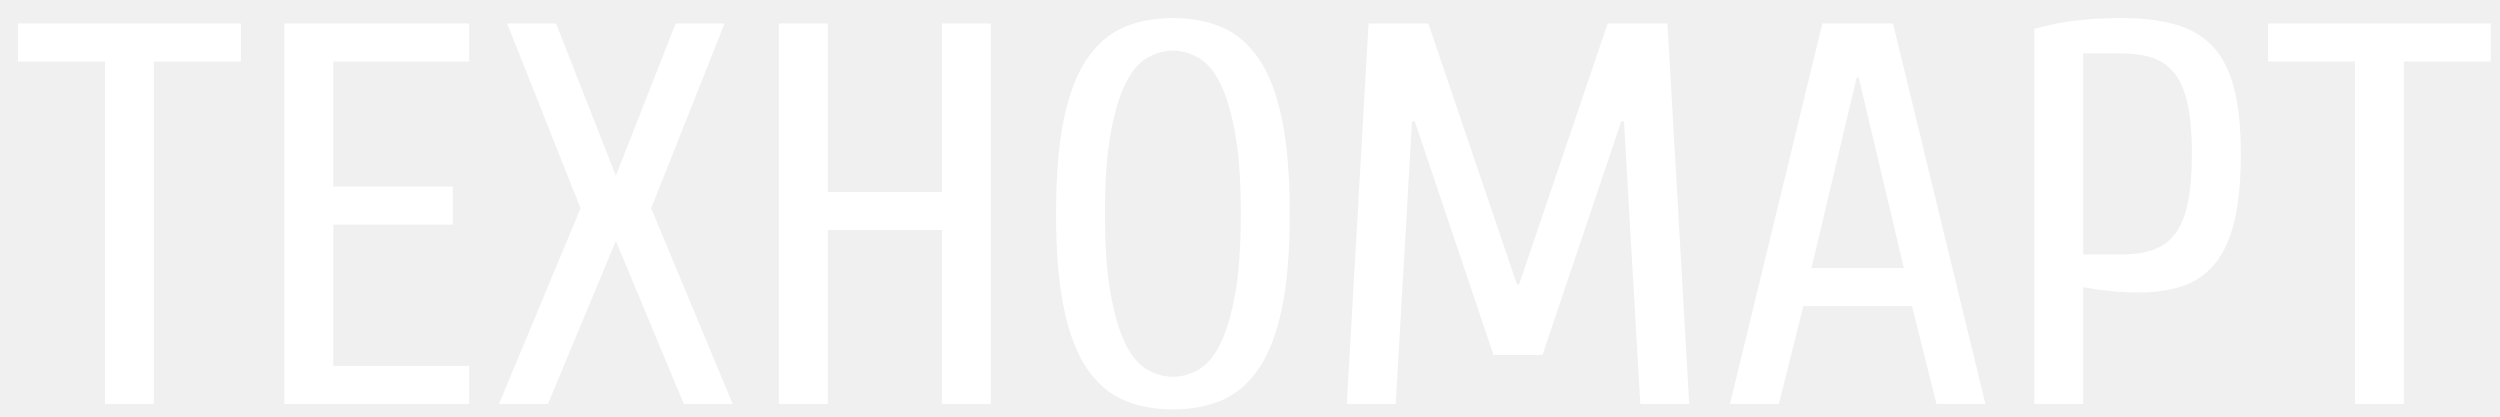
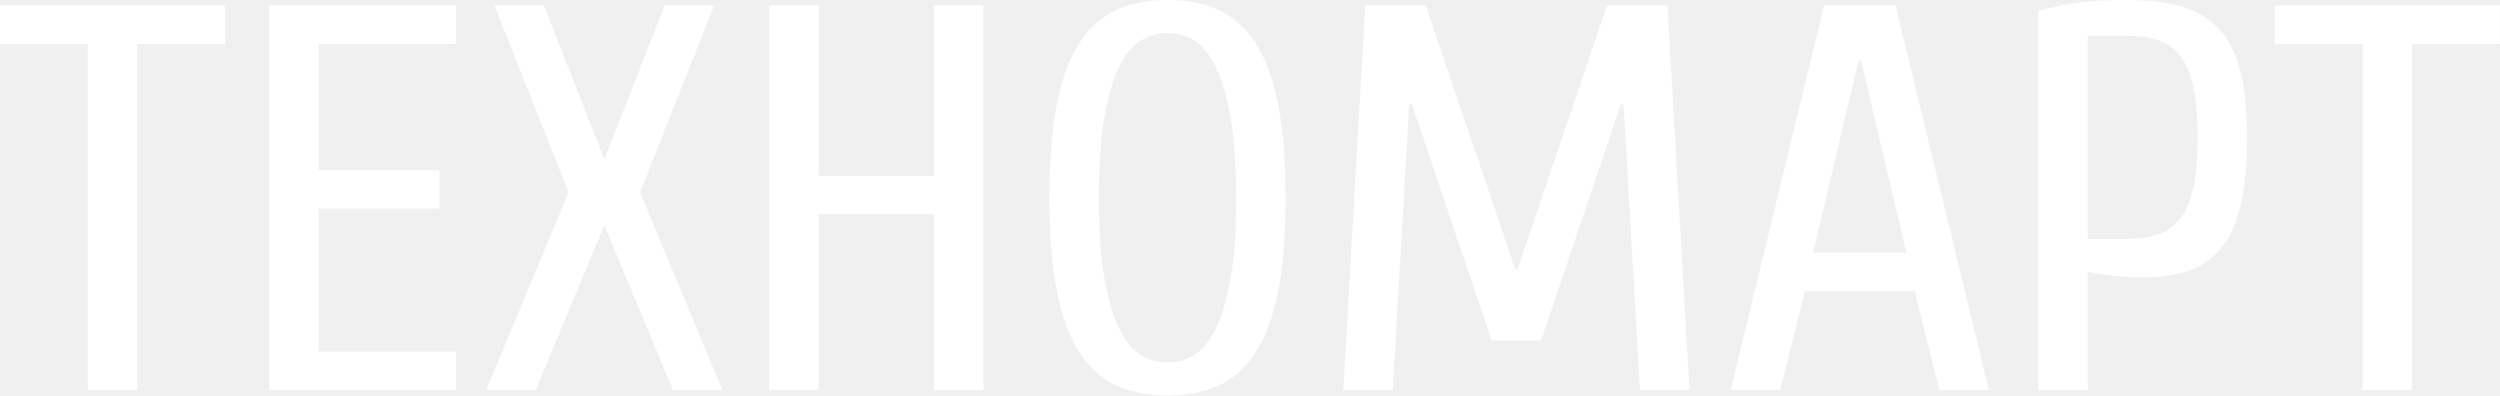
- <svg xmlns="http://www.w3.org/2000/svg" width="138" height="23" viewBox="0 0 138 23" fill="none">
-   <path fill-rule="evenodd" clip-rule="evenodd" d="M132.694 3.397V22.297H129.994V3.397H125.194V1.297H137.494V3.397H132.694ZM122.299 14.512C121.829 15.102 121.239 15.522 120.529 15.772C119.819 16.022 118.974 16.147 117.994 16.147C117.534 16.147 117.014 16.117 116.434 16.057C115.854 15.997 115.374 15.927 114.994 15.847V22.297H112.294V1.597C113.054 1.377 113.819 1.222 114.589 1.132C115.359 1.042 116.194 0.997 117.094 0.997C118.294 0.997 119.314 1.122 120.154 1.372C120.994 1.622 121.674 2.037 122.194 2.617C122.714 3.197 123.094 3.967 123.334 4.927C123.574 5.887 123.694 7.077 123.694 8.497C123.694 9.957 123.579 11.177 123.349 12.157C123.119 13.137 122.769 13.922 122.299 14.512ZM120.769 5.797C120.619 5.077 120.384 4.507 120.064 4.087C119.744 3.667 119.339 3.372 118.849 3.202C118.359 3.032 117.774 2.947 117.094 2.947H114.994V14.047H117.094C117.774 14.047 118.359 13.962 118.849 13.792C119.339 13.622 119.744 13.327 120.064 12.907C120.384 12.487 120.619 11.917 120.769 11.197C120.919 10.477 120.994 9.577 120.994 8.497C120.994 7.417 120.919 6.517 120.769 5.797ZM105.544 16.897H99.544L98.194 22.297H95.494L100.594 1.297H104.494L109.594 22.297H106.894L105.544 16.897ZM102.604 4.297H102.484L99.994 14.797H105.094L102.604 4.297ZM89.644 6.697H89.494L85.144 19.597H82.444L78.094 6.697H77.944L77.044 22.297H74.344L75.544 1.297H78.844L83.734 15.697H83.854L88.744 1.297H92.044L93.244 22.297H90.544L89.644 6.697ZM69.484 20.347C68.924 21.167 68.249 21.747 67.459 22.087C66.669 22.427 65.764 22.597 64.744 22.597C63.724 22.597 62.819 22.427 62.029 22.087C61.239 21.747 60.564 21.167 60.004 20.347C59.444 19.527 59.019 18.422 58.729 17.032C58.439 15.642 58.294 13.897 58.294 11.797C58.294 9.697 58.439 7.952 58.729 6.562C59.019 5.172 59.444 4.067 60.004 3.247C60.564 2.427 61.239 1.847 62.029 1.507C62.819 1.167 63.724 0.997 64.744 0.997C65.764 0.997 66.669 1.167 67.459 1.507C68.249 1.847 68.924 2.427 69.484 3.247C70.044 4.067 70.469 5.172 70.759 6.562C71.049 7.952 71.194 9.697 71.194 11.797C71.194 13.897 71.049 15.642 70.759 17.032C70.469 18.422 70.044 19.527 69.484 20.347ZM68.179 7.357C67.969 6.197 67.694 5.277 67.354 4.597C67.014 3.917 66.614 3.447 66.154 3.187C65.694 2.927 65.224 2.797 64.744 2.797C64.264 2.797 63.794 2.927 63.334 3.187C62.874 3.447 62.474 3.917 62.134 4.597C61.794 5.277 61.519 6.197 61.309 7.357C61.099 8.517 60.994 9.997 60.994 11.797C60.994 13.597 61.099 15.077 61.309 16.237C61.519 17.397 61.794 18.317 62.134 18.997C62.474 19.677 62.874 20.147 63.334 20.407C63.794 20.667 64.264 20.797 64.744 20.797C65.224 20.797 65.694 20.667 66.154 20.407C66.614 20.147 67.014 19.677 67.354 18.997C67.694 18.317 67.969 17.397 68.179 16.237C68.389 15.077 68.494 13.597 68.494 11.797C68.494 9.997 68.389 8.517 68.179 7.357ZM51.994 12.697H45.694V22.297H42.994V1.297H45.694V10.597H51.994V1.297H54.694V22.297H51.994V12.697ZM37.745 22.297L33.995 13.297L30.245 22.297H27.545L32.045 11.497L27.995 1.297H30.695L33.995 9.697L37.295 1.297H39.995L35.945 11.497L40.445 22.297H37.745ZM15.695 1.297H25.895V3.397H18.395V10.297H24.995V12.397H18.395V20.197H25.895V22.297H15.695V1.297ZM8.495 22.297H5.795V3.397H0.995V1.297H13.295V3.397H8.495V22.297Z" fill="white" />
+ <svg xmlns="http://www.w3.org/2000/svg" preserveAspectRatio="xMidYMid" width="136.5" height="21.59" viewBox="0 0 136.5 21.59">
+   <defs>
+     <style>
+       .cls-1 {
+         fill: #fff;
+         fill-rule: evenodd;
+       }
+     </style>
+   </defs>
+   <path d="M131.694,2.397 L131.694,21.297 L128.994,21.297 L128.994,2.397 L124.194,2.397 L124.194,0.297 L136.494,0.297 L136.494,2.397 L131.694,2.397 ZM121.299,13.512 C120.829,14.102 120.239,14.522 119.529,14.772 C118.819,15.022 117.974,15.147 116.994,15.147 C116.534,15.147 116.014,15.117 115.434,15.057 C114.854,14.997 114.374,14.927 113.994,14.847 L113.994,21.297 L111.294,21.297 L111.294,0.597 C112.054,0.377 112.819,0.222 113.589,0.132 C114.359,0.042 115.194,-0.003 116.094,-0.003 C117.294,-0.003 118.314,0.122 119.154,0.372 C119.994,0.622 120.674,1.037 121.194,1.617 C121.714,2.197 122.094,2.967 122.334,3.927 C122.574,4.887 122.694,6.077 122.694,7.497 C122.694,8.957 122.579,10.177 122.349,11.157 C122.119,12.137 121.769,12.922 121.299,13.512 ZM119.769,4.797 C119.619,4.077 119.384,3.507 119.064,3.087 C118.744,2.667 118.339,2.372 117.849,2.202 C117.359,2.032 116.774,1.947 116.094,1.947 L113.994,1.947 L113.994,13.047 L116.094,13.047 C116.774,13.047 117.359,12.962 117.849,12.792 C118.339,12.622 118.744,12.327 119.064,11.907 C119.384,11.487 119.619,10.917 119.769,10.197 C119.919,9.477 119.994,8.577 119.994,7.497 C119.994,6.417 119.919,5.517 119.769,4.797 ZM104.544,15.897 L98.544,15.897 L97.194,21.297 L94.494,21.297 L99.594,0.297 L103.494,0.297 L108.594,21.297 L105.894,21.297 L104.544,15.897 ZM101.604,3.297 L101.484,3.297 L98.994,13.797 L104.094,13.797 L101.604,3.297 ZM88.644,5.697 L88.494,5.697 L84.144,18.597 L81.444,18.597 L77.094,5.697 L76.944,5.697 L76.044,21.297 L73.344,21.297 L74.544,0.297 L77.844,0.297 L82.734,14.697 L82.854,14.697 L87.744,0.297 L91.044,0.297 L92.244,21.297 L89.544,21.297 L88.644,5.697 ZM68.484,19.347 C67.924,20.167 67.249,20.747 66.459,21.087 C65.669,21.427 64.764,21.597 63.744,21.597 C62.724,21.597 61.819,21.427 61.029,21.087 C60.239,20.747 59.564,20.167 59.004,19.347 C58.444,18.527 58.019,17.422 57.729,16.032 C57.439,14.642 57.294,12.897 57.294,10.797 C57.294,8.697 57.439,6.952 57.729,5.562 C58.019,4.172 58.444,3.067 59.004,2.247 C59.564,1.427 60.239,0.847 61.029,0.507 C61.819,0.167 62.724,-0.003 63.744,-0.003 C64.764,-0.003 65.669,0.167 66.459,0.507 C67.249,0.847 67.924,1.427 68.484,2.247 C69.044,3.067 69.469,4.172 69.759,5.562 C70.049,6.952 70.194,8.697 70.194,10.797 C70.194,12.897 70.049,14.642 69.759,16.032 C69.469,17.422 69.044,18.527 68.484,19.347 ZM67.179,6.357 C66.969,5.197 66.694,4.277 66.354,3.597 C66.014,2.917 65.614,2.447 65.154,2.187 C64.694,1.927 64.224,1.797 63.744,1.797 C63.264,1.797 62.794,1.927 62.334,2.187 C61.874,2.447 61.474,2.917 61.134,3.597 C60.794,4.277 60.519,5.197 60.309,6.357 C60.099,7.517 59.994,8.997 59.994,10.797 C59.994,12.597 60.099,14.077 60.309,15.237 C60.519,16.397 60.794,17.317 61.134,17.997 C61.474,18.677 61.874,19.147 62.334,19.407 C62.794,19.667 63.264,19.797 63.744,19.797 C64.224,19.797 64.694,19.667 65.154,19.407 C65.614,19.147 66.014,18.677 66.354,17.997 C66.694,17.317 66.969,16.397 67.179,15.237 C67.389,14.077 67.494,12.597 67.494,10.797 C67.494,8.997 67.389,7.517 67.179,6.357 ZM50.994,11.697 L44.694,11.697 L44.694,21.297 L41.994,21.297 L41.994,0.297 L44.694,0.297 L44.694,9.597 L50.994,9.597 L50.994,0.297 L53.694,0.297 L53.694,21.297 L50.994,21.297 L50.994,11.697 ZM36.745,21.297 L32.995,12.297 L29.245,21.297 L26.545,21.297 L31.045,10.497 L26.995,0.297 L29.695,0.297 L32.995,8.697 L36.295,0.297 L38.995,0.297 L34.945,10.497 L39.445,21.297 L36.745,21.297 ZM14.695,0.297 L24.895,0.297 L24.895,2.397 L17.395,2.397 L17.395,9.297 L23.995,9.297 L23.995,11.397 L17.395,11.397 L17.395,19.197 L24.895,19.197 L24.895,21.297 L14.695,21.297 L14.695,0.297 ZM7.495,21.297 L4.795,21.297 L4.795,2.397 L-0.005,2.397 L-0.005,0.297 L12.295,0.297 L12.295,2.397 L7.495,2.397 L7.495,21.297 Z" class="cls-1" />
</svg>
